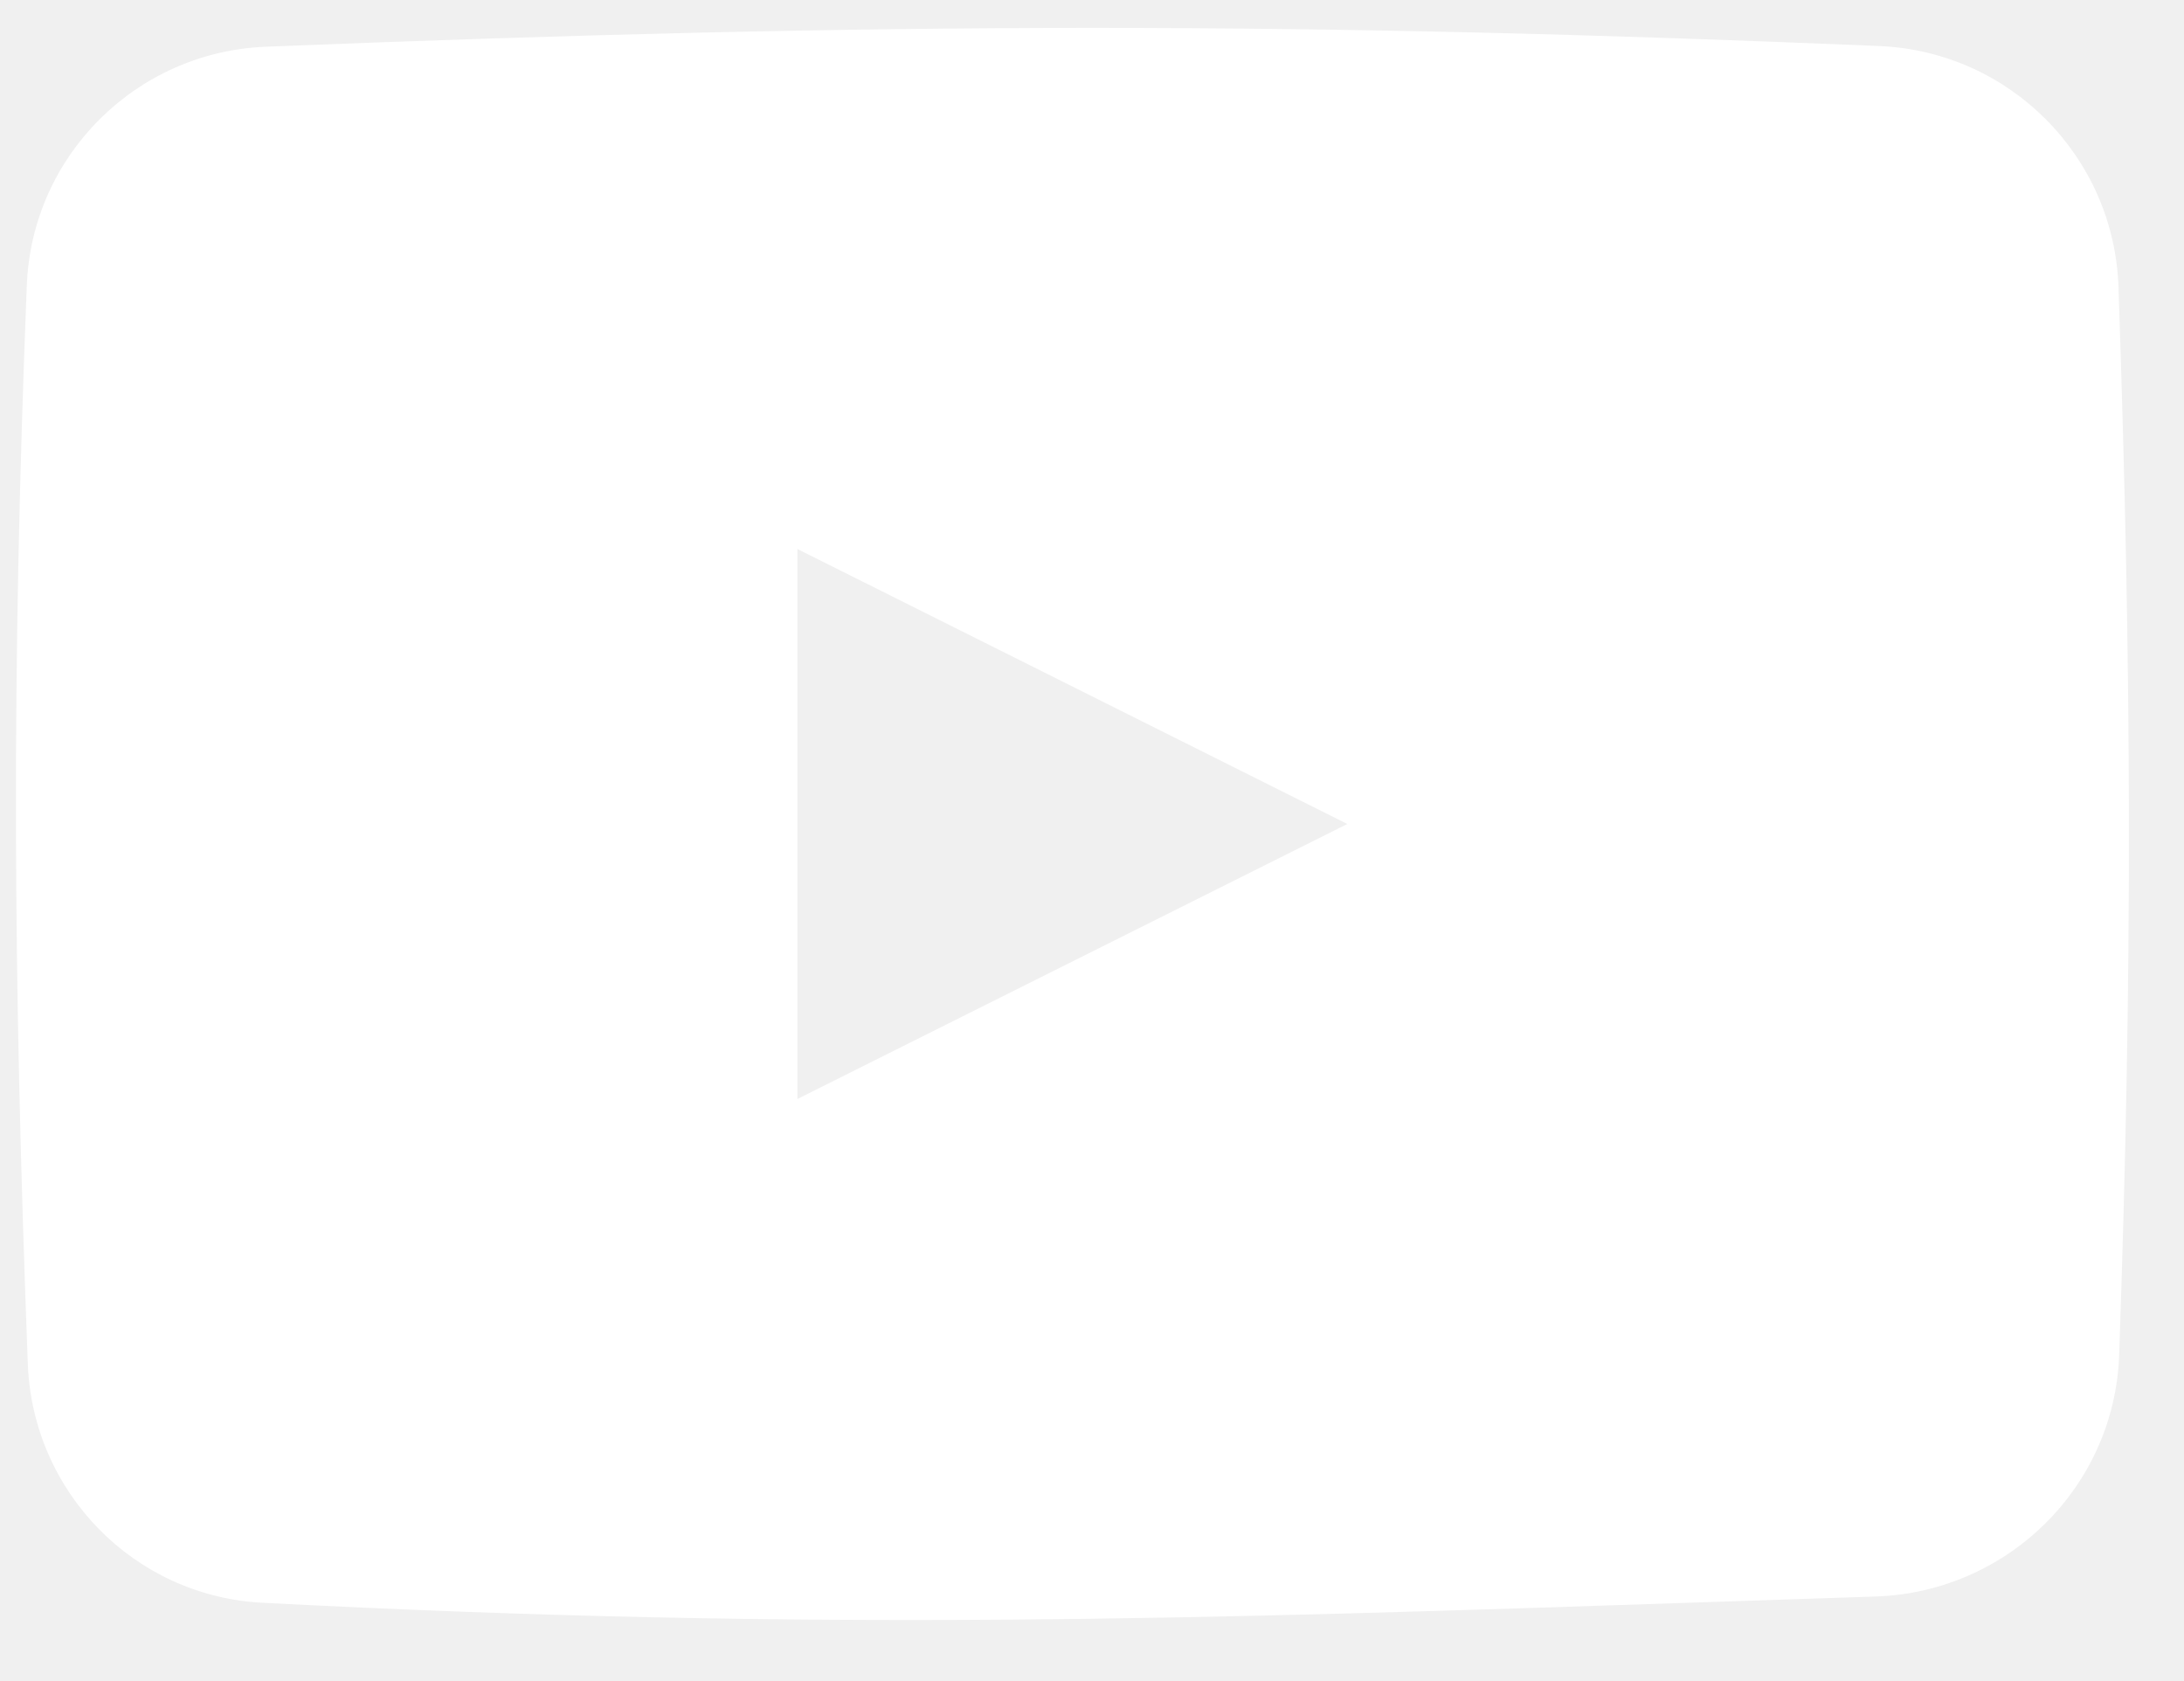
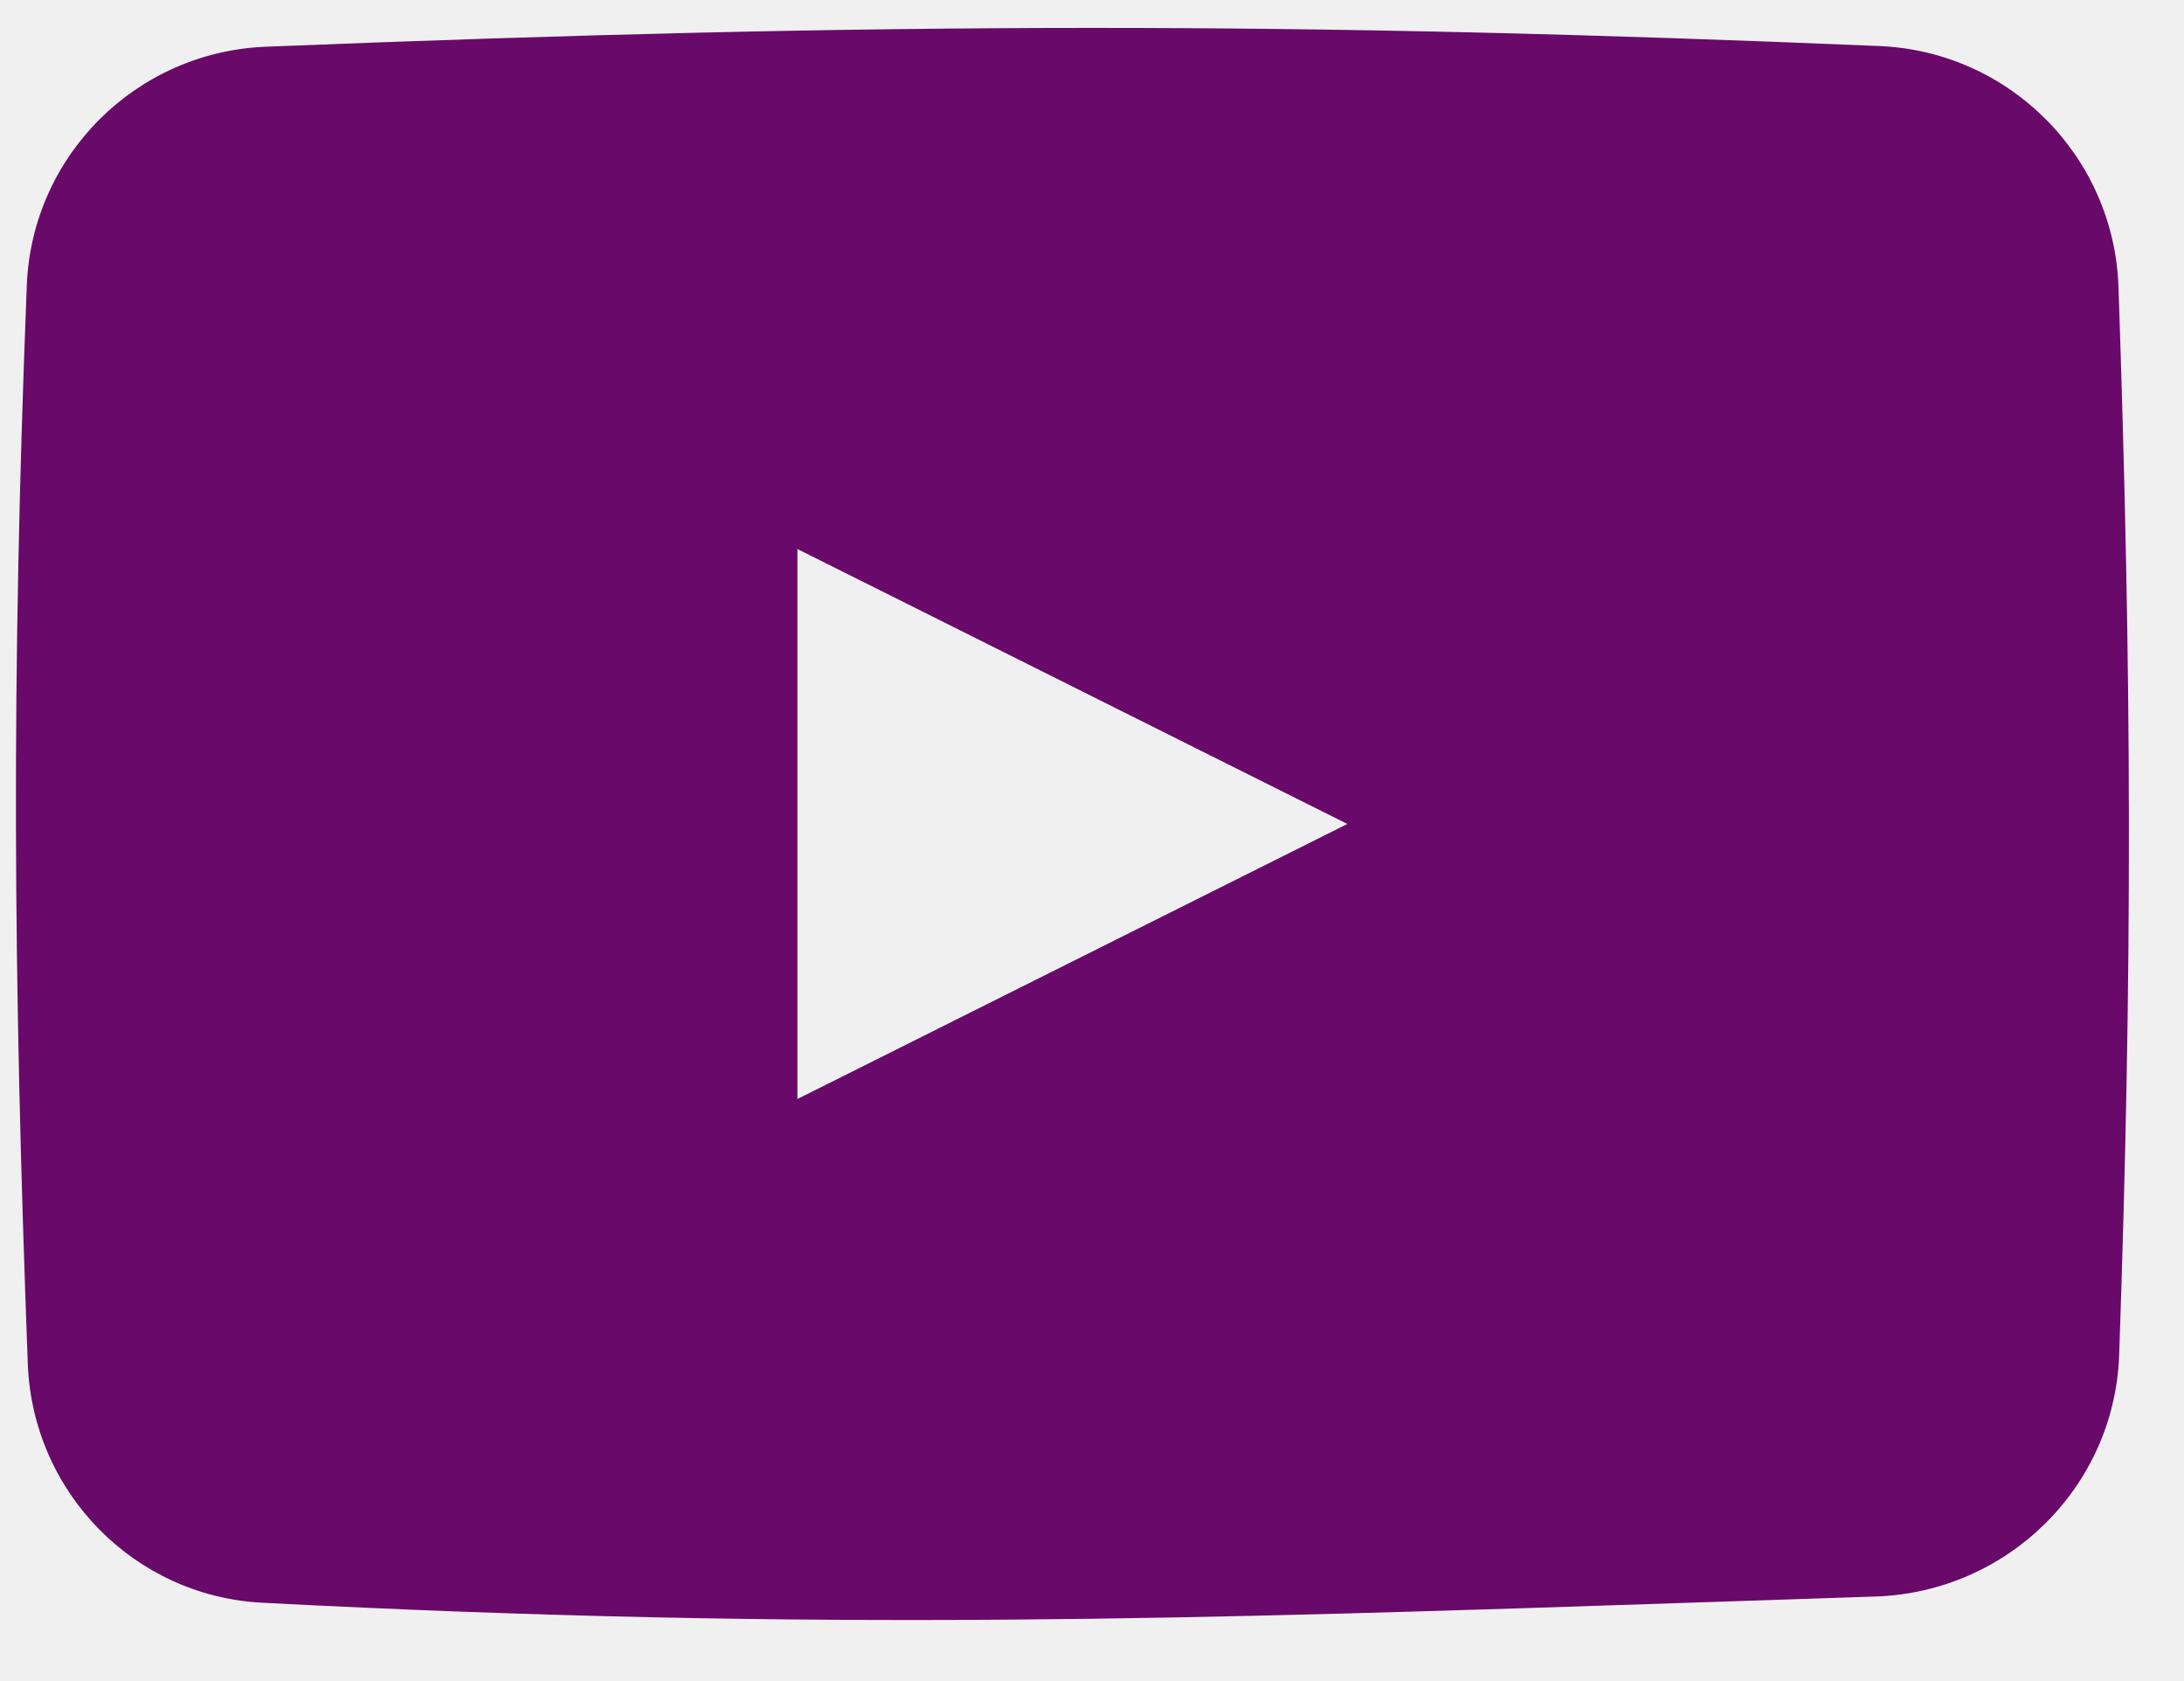
<svg xmlns="http://www.w3.org/2000/svg" width="26" height="20" viewBox="0 0 26 20" fill="none">
-   <path fill-rule="evenodd" clip-rule="evenodd" d="M3.166 0.556C1.621 0.617 0.38 1.852 0.319 3.397C0.135 8.072 0.155 11.55 0.331 16.235C0.389 17.762 1.596 18.999 3.122 19.078C9.767 19.424 14.313 19.272 20.318 19.071C20.969 19.049 21.637 19.026 22.326 19.004C23.898 18.953 25.173 17.701 25.228 16.13C25.391 11.455 25.377 8.02 25.22 3.415C25.167 1.863 23.925 0.613 22.374 0.548C15.495 0.259 10.576 0.259 3.166 0.556ZM16.04 9.808L9.493 13.082V6.535L16.04 9.808Z" fill="white" />
+   <path fill-rule="evenodd" clip-rule="evenodd" d="M3.166 0.556C1.621 0.617 0.38 1.852 0.319 3.397C0.135 8.072 0.155 11.55 0.331 16.235C0.389 17.762 1.596 18.999 3.122 19.078C9.767 19.424 14.313 19.272 20.318 19.071C20.969 19.049 21.637 19.026 22.326 19.004C23.898 18.953 25.173 17.701 25.228 16.13C25.391 11.455 25.377 8.02 25.22 3.415C25.167 1.863 23.925 0.613 22.374 0.548C15.495 0.259 10.576 0.259 3.166 0.556ZM16.04 9.808L9.493 13.082V6.535L16.04 9.808Z" fill="#690969" />
</svg>
